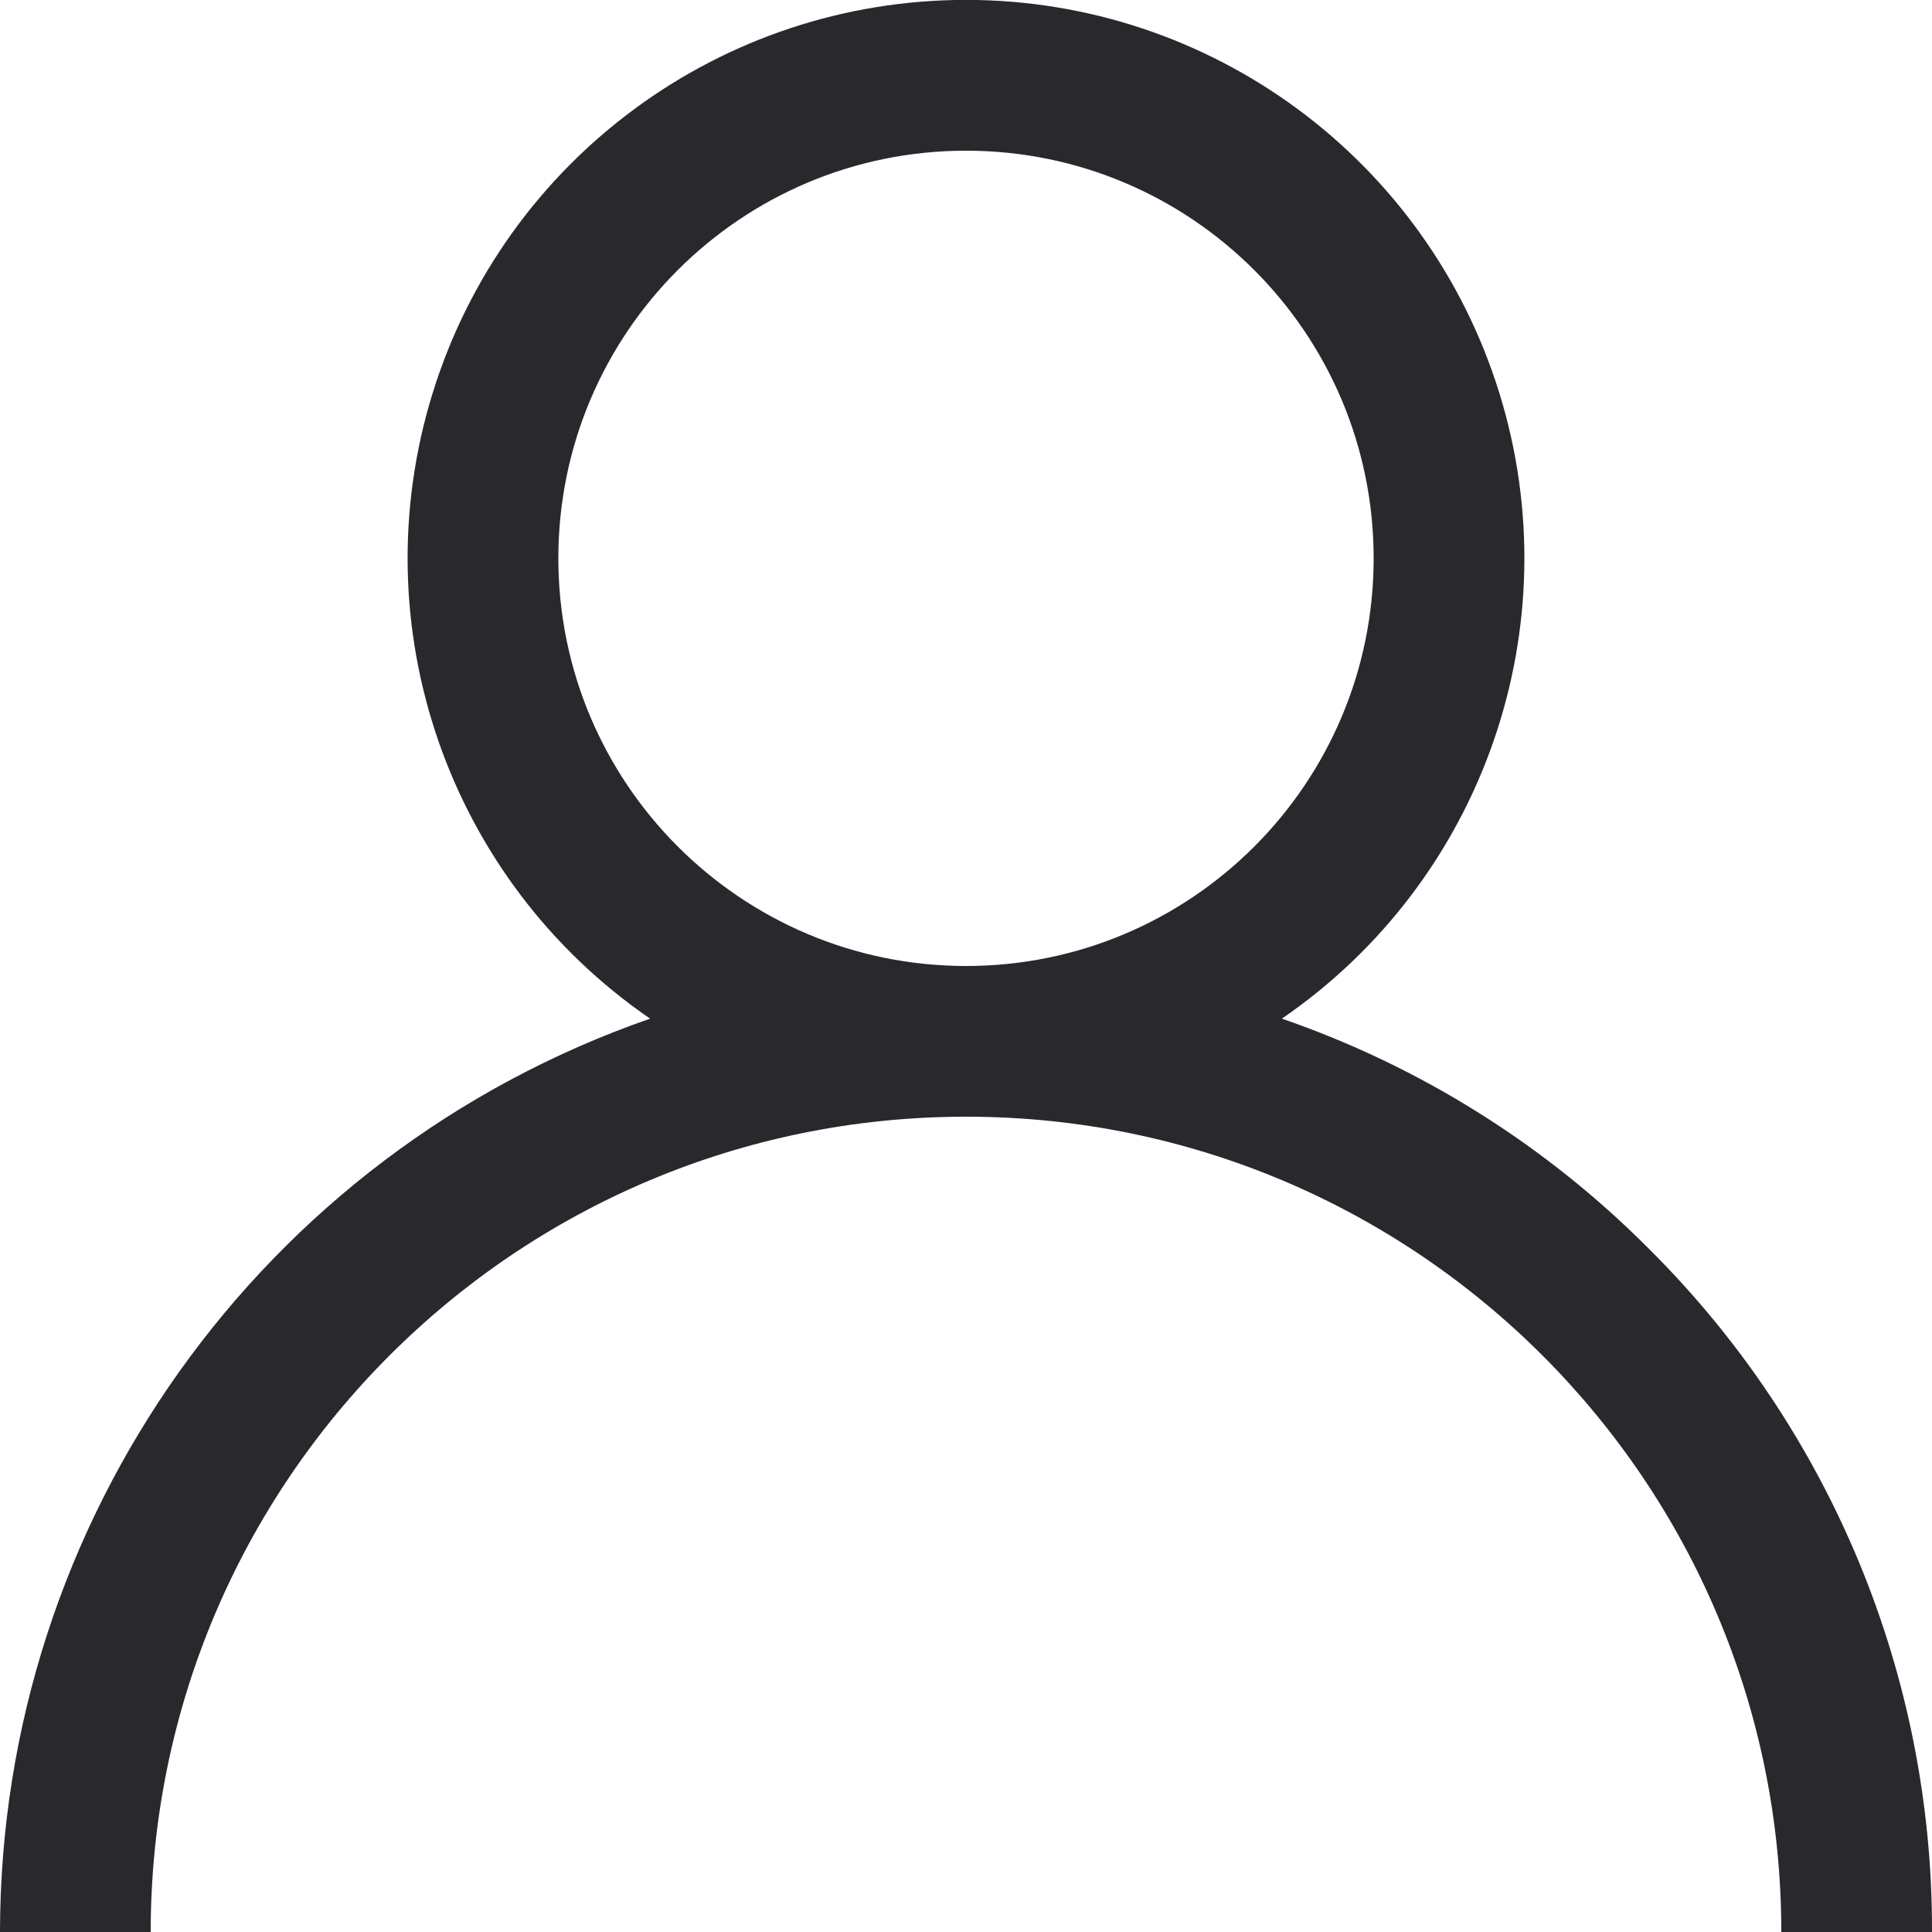
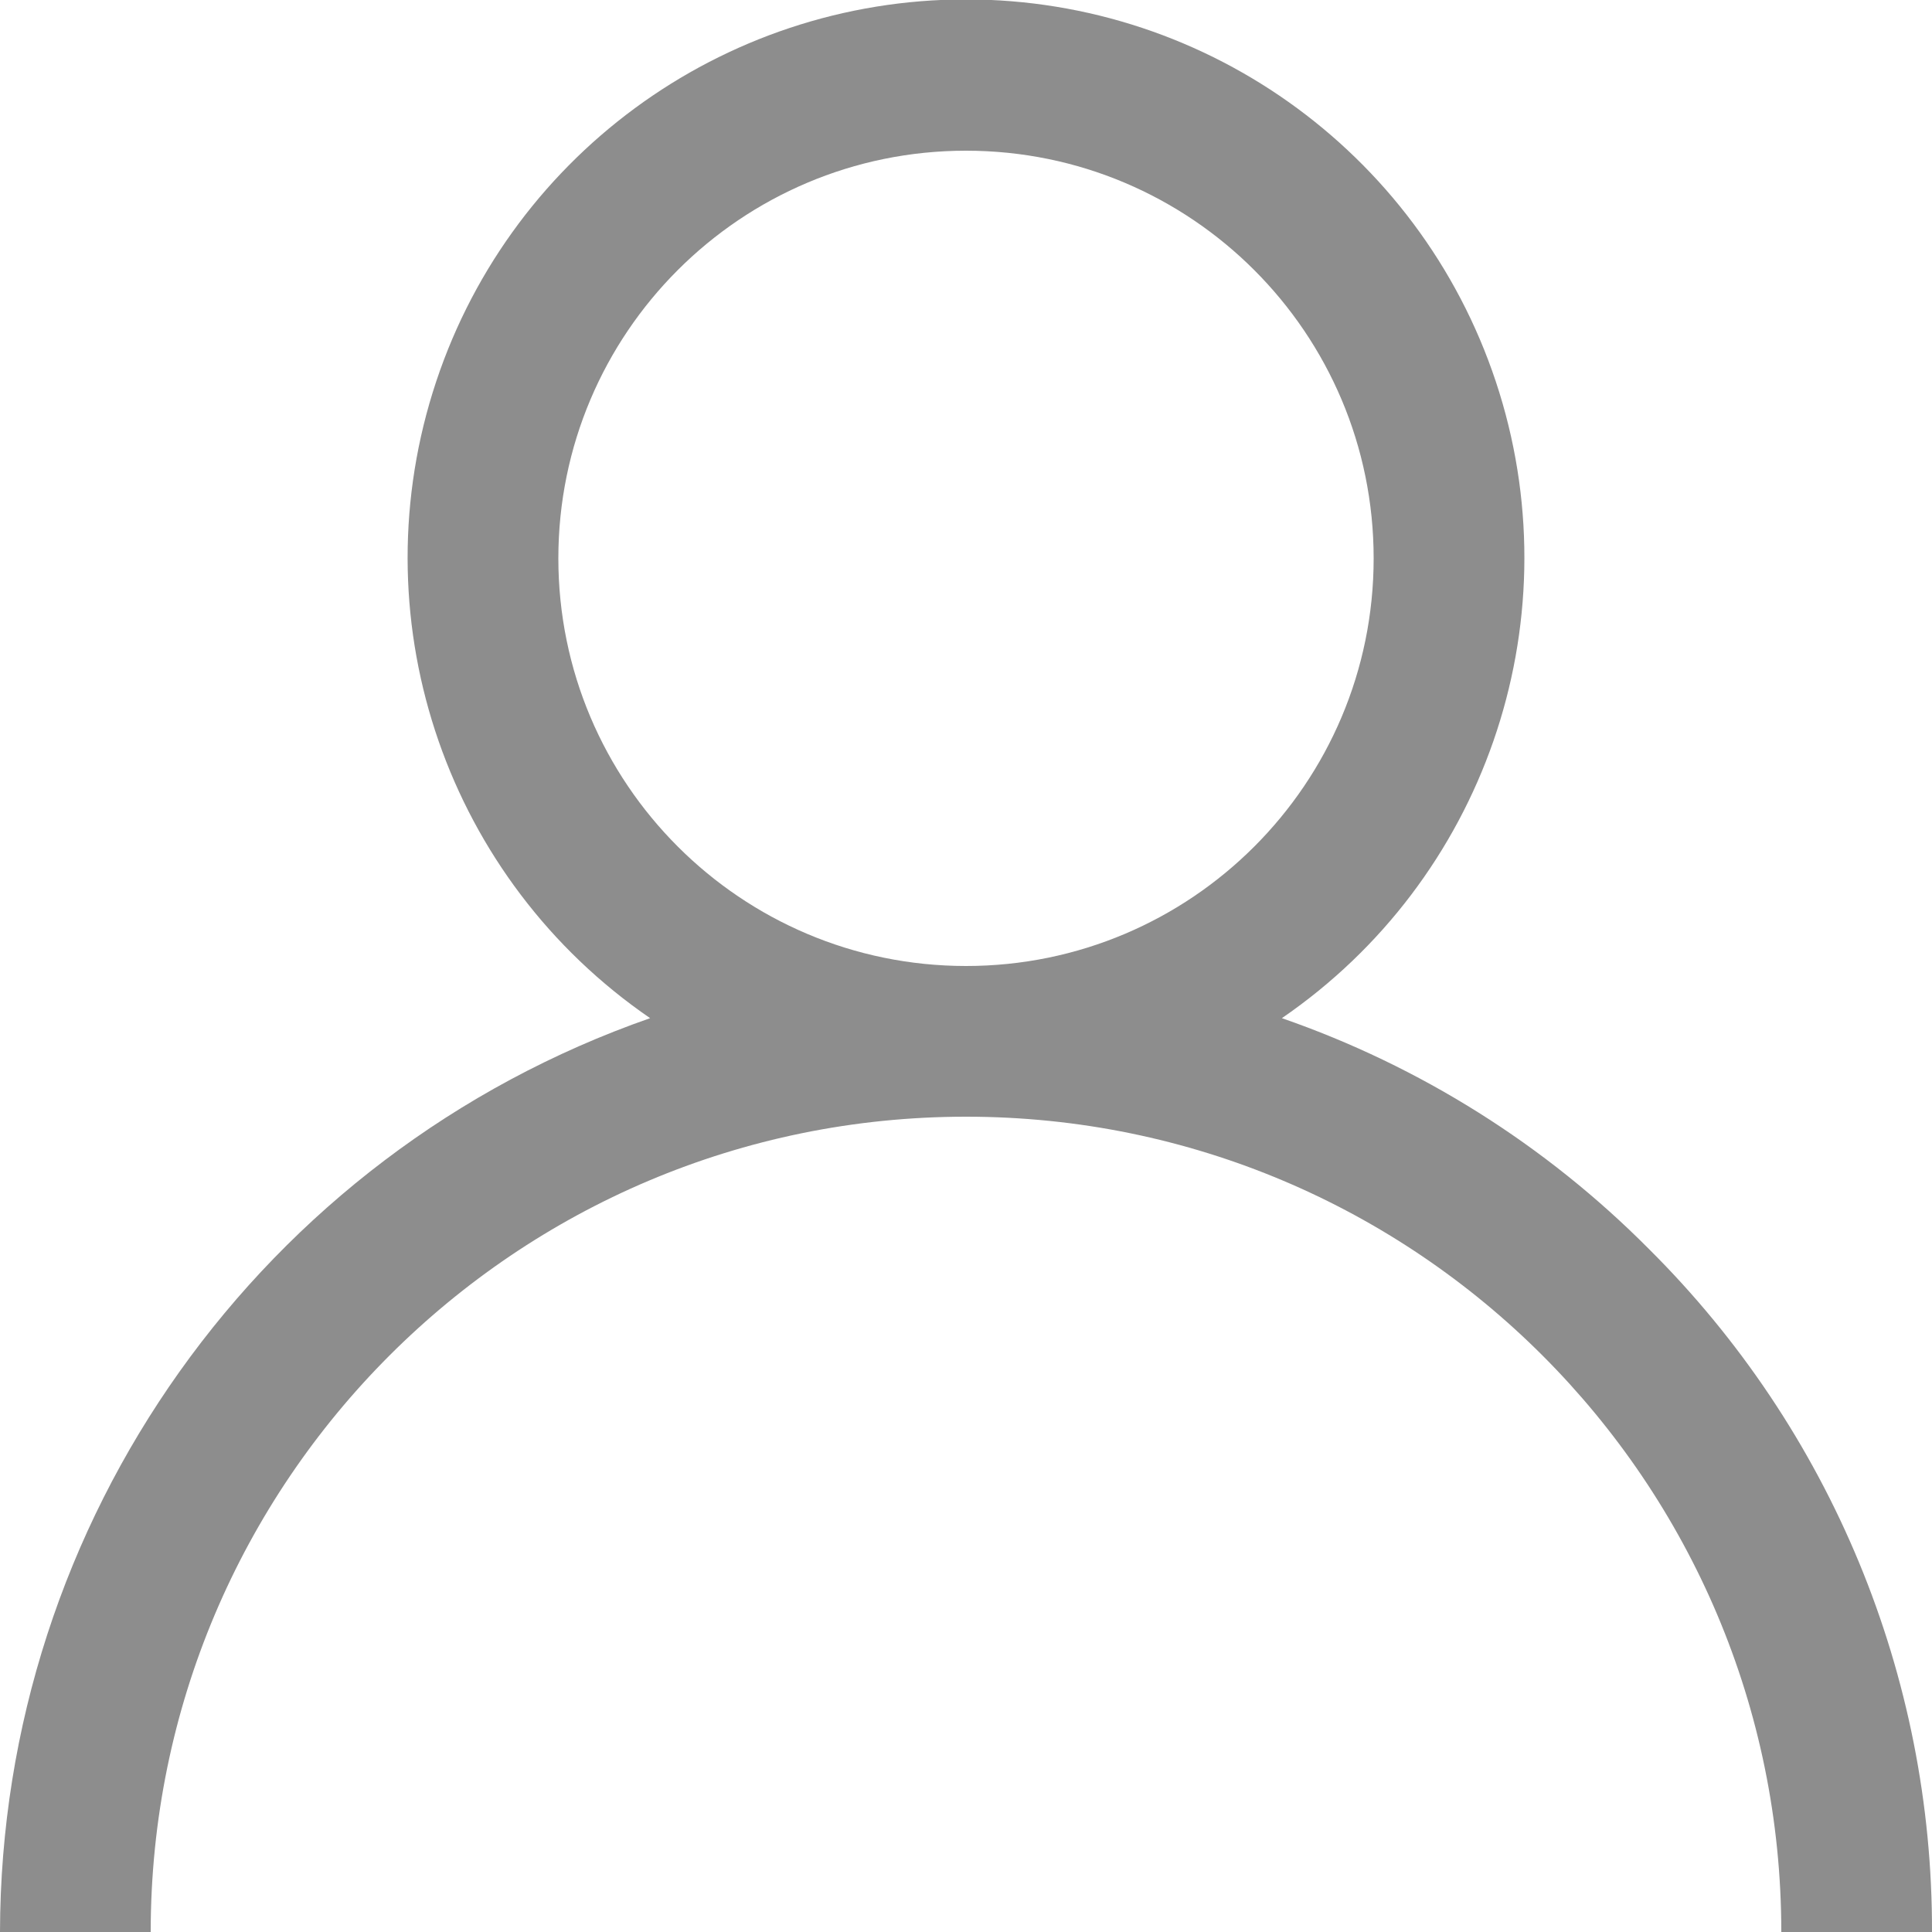
<svg xmlns="http://www.w3.org/2000/svg" width="20" height="20" viewBox="0 0 20 20">
  <defs>
    <style>
      .cls-1 {
-         fill: #29282d;
+         fill: #8d8d8d;
        fill-rule: evenodd;
      }
    </style>
  </defs>
-   <path id="user" class="cls-1" d="M1392.07,57.928a9.923,9.923,0,0,0-3.8-2.383,5.78,5.78,0,1,0-6.54,0A10.018,10.018,0,0,0,1375,65h1.56a8.44,8.44,0,0,1,16.88,0H1395A9.931,9.931,0,0,0,1392.07,57.928Zm-11.29-7.148A4.22,4.22,0,1,1,1385,55,4.222,4.222,0,0,1,1380.78,50.78Z" transform="translate(-1375 -45)" />
+   <path class="cls-1" d="M1232.07,6018.93a9.954,9.954,0,0,0-3.8-2.39,5.78,5.78,0,1,0-6.54,0A10.04,10.04,0,0,0,1215,6026h1.56a8.44,8.44,0,0,1,16.88,0H1235A9.932,9.932,0,0,0,1232.07,6018.93Zm-11.29-7.15A4.22,4.22,0,1,1,1225,6016,4.221,4.221,0,0,1,1220.78,6011.78Z" transform="translate(-1215 -6006)" />
</svg>
